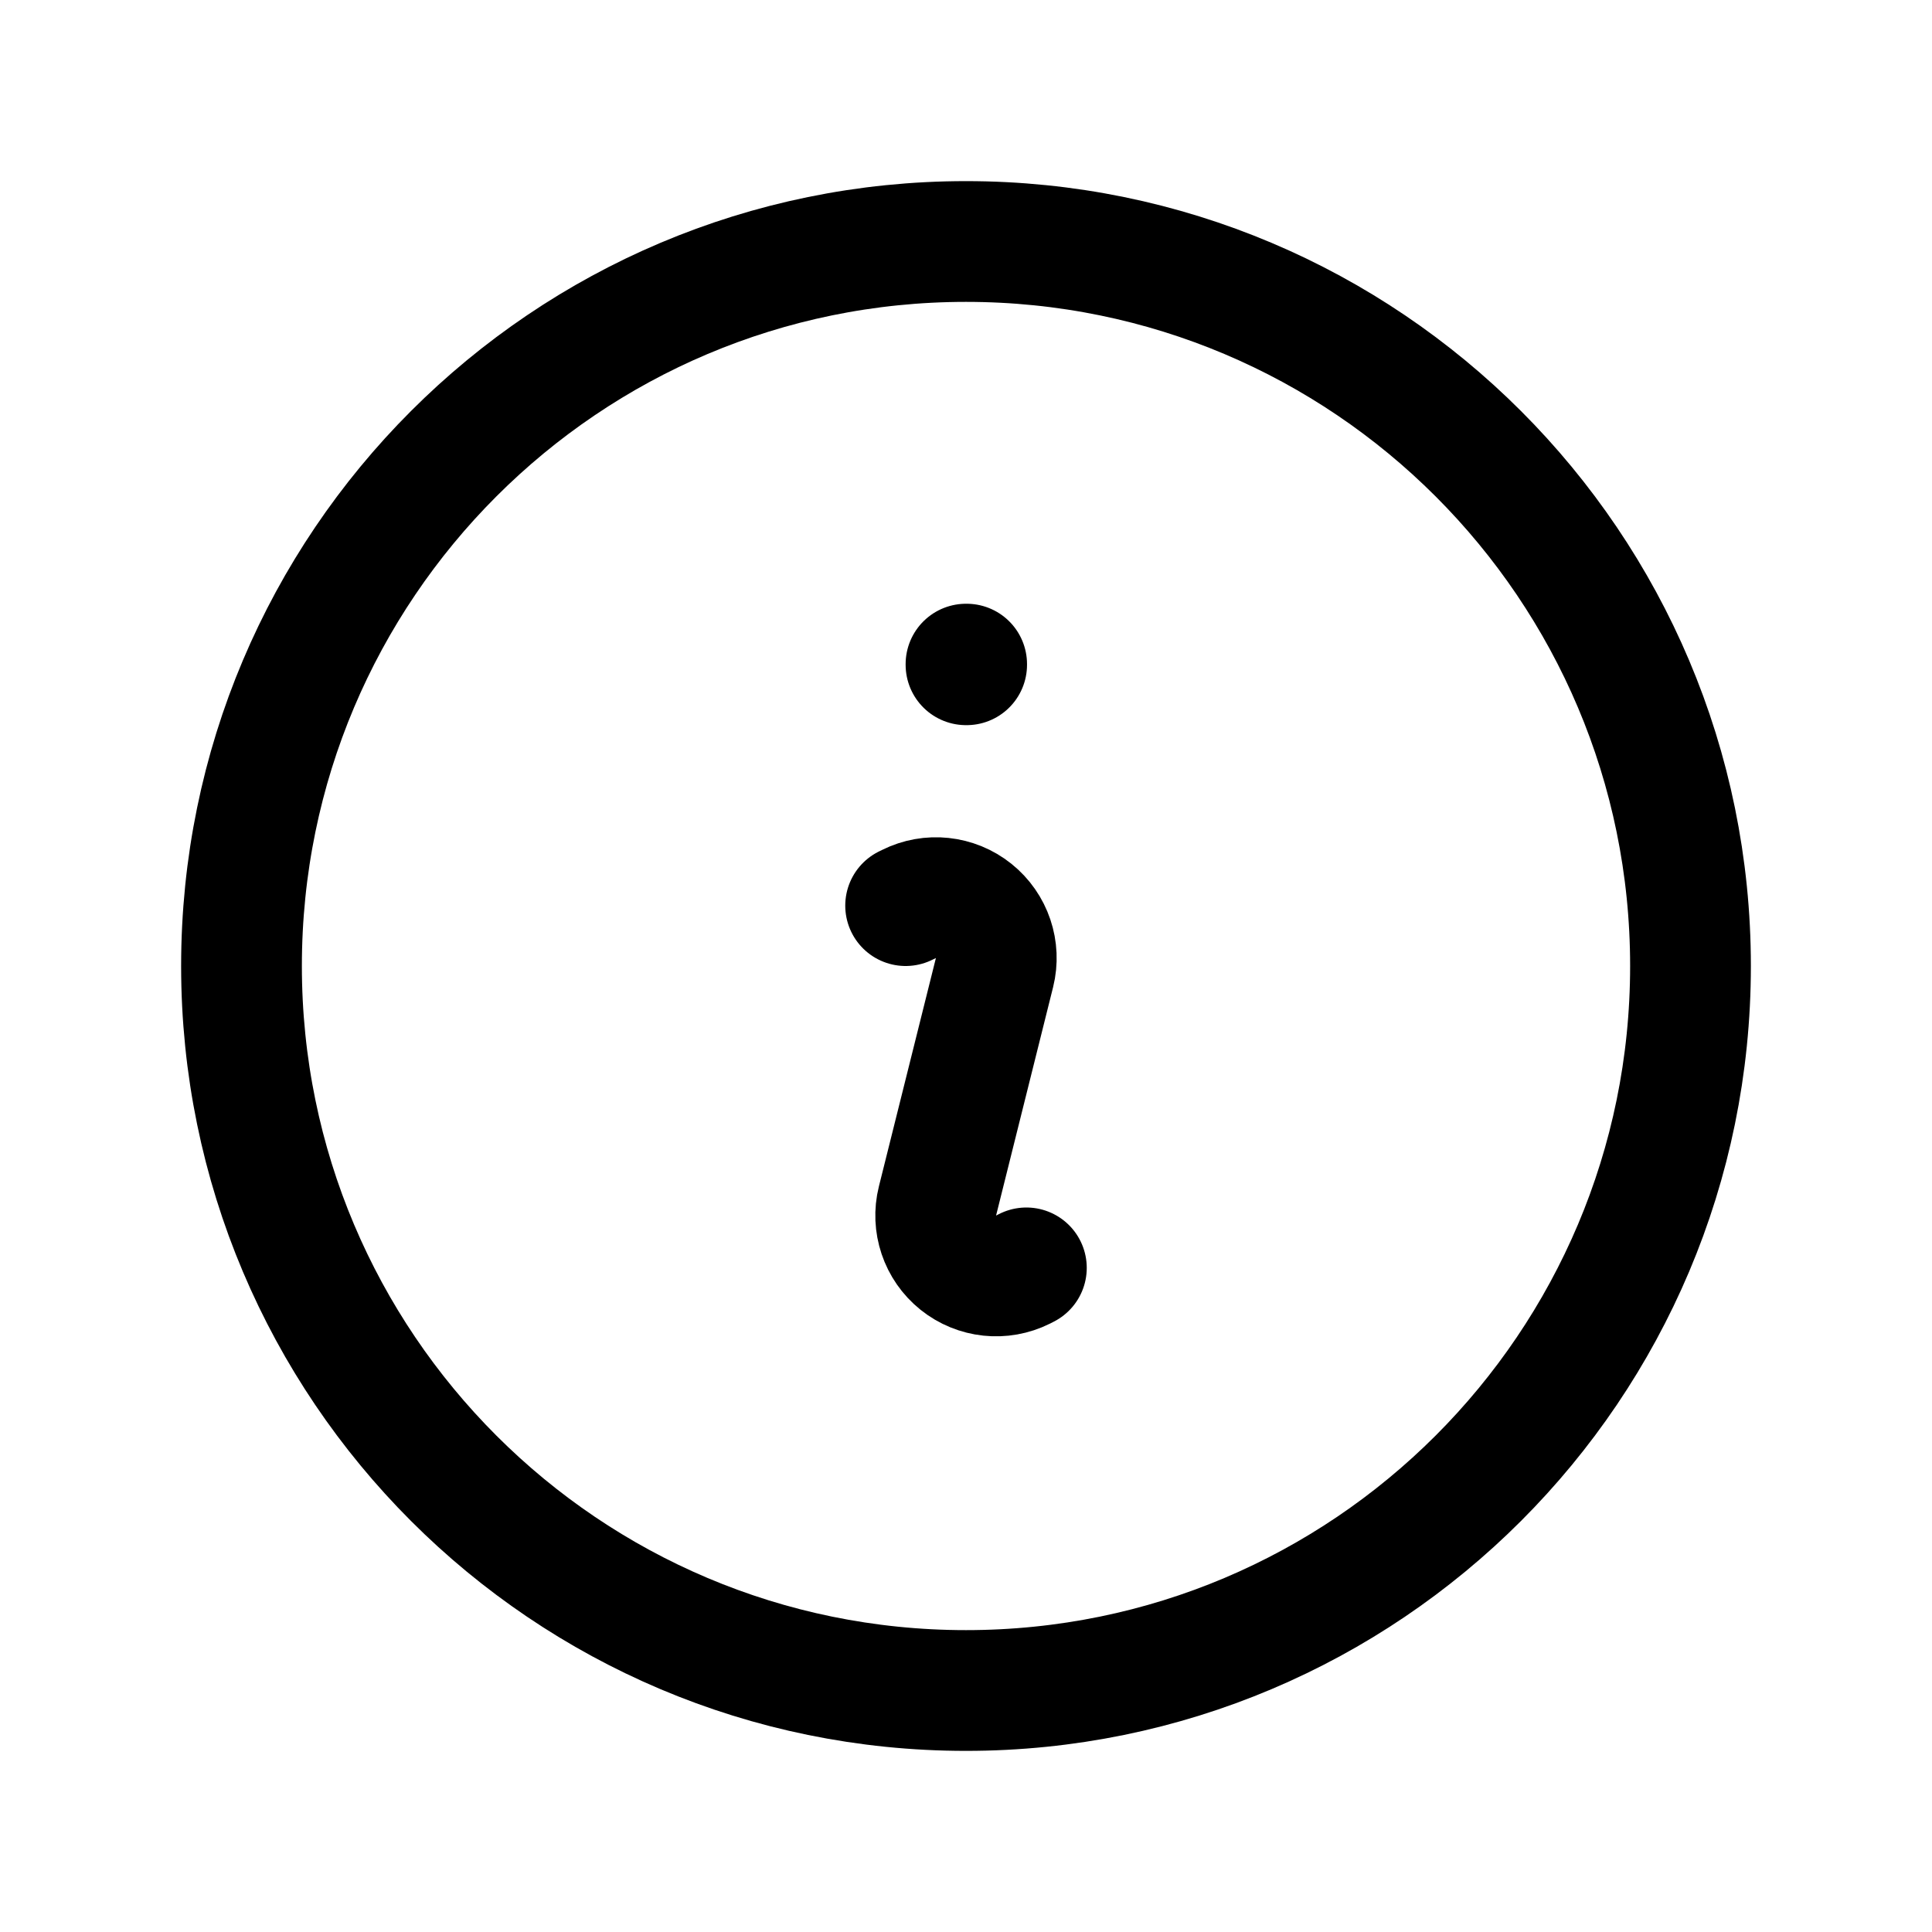
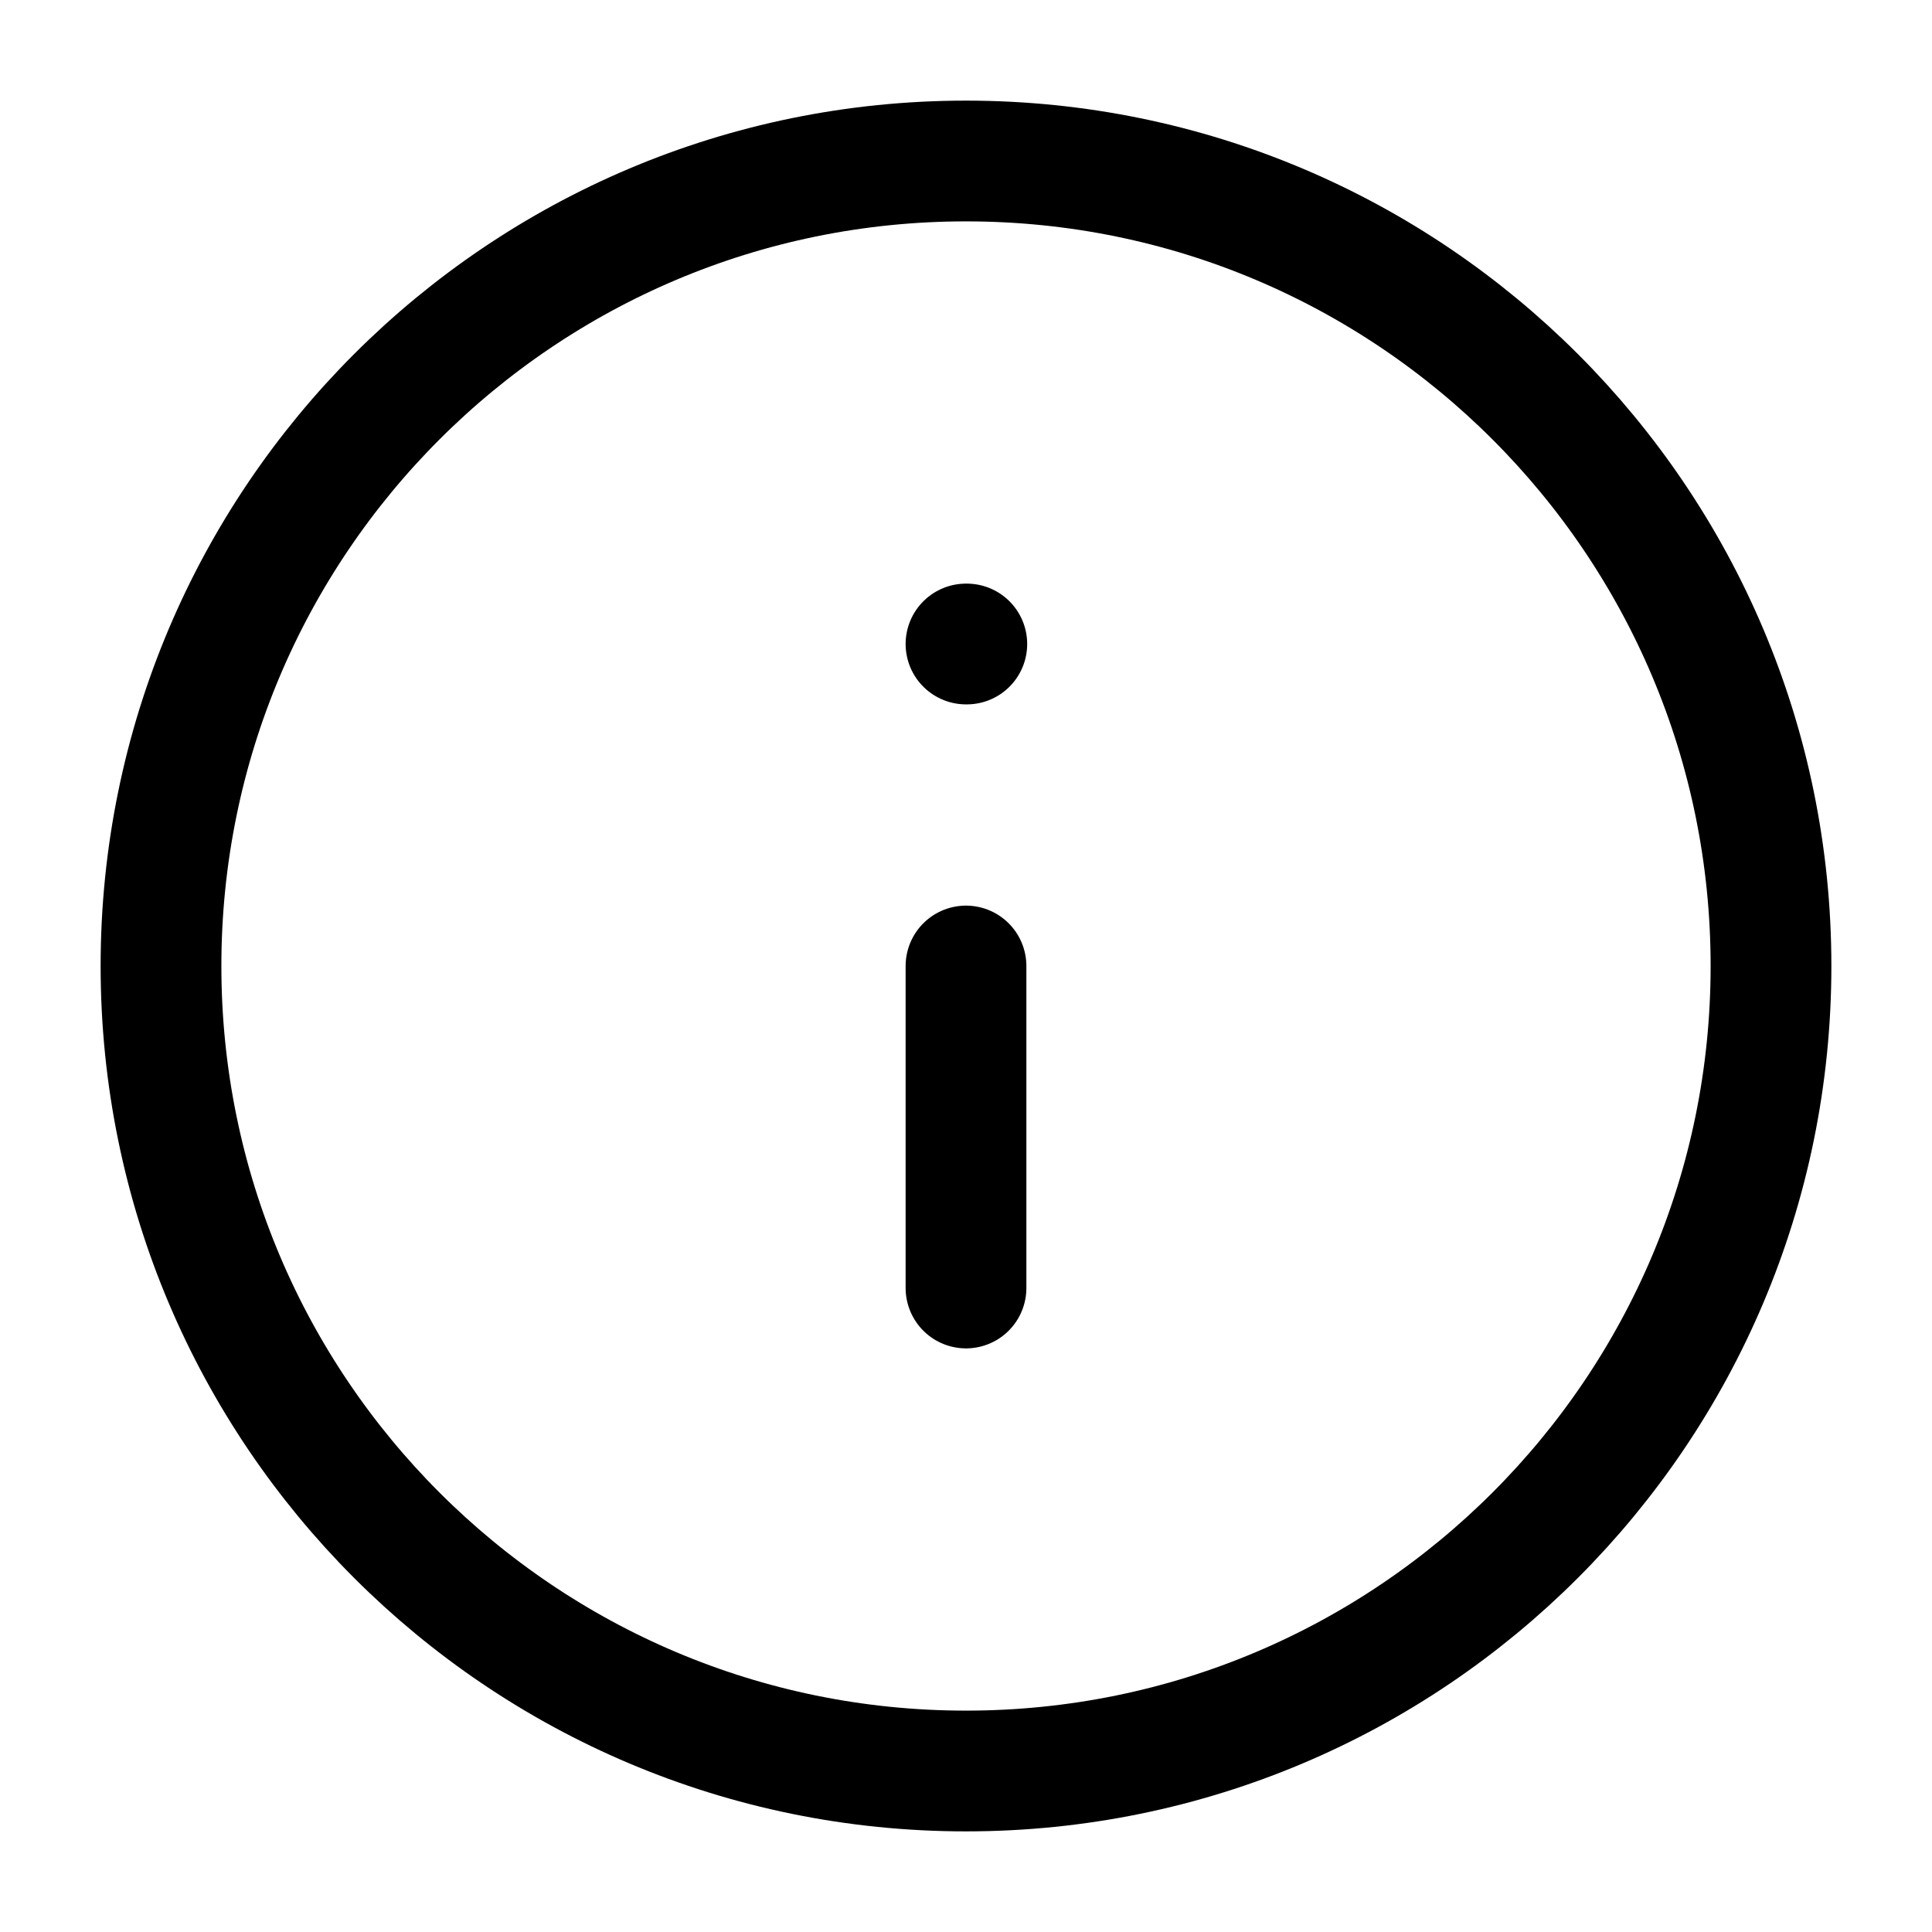
- <svg xmlns="http://www.w3.org/2000/svg" fill="none" viewBox="0 0 24 24" stroke-width="1.5" stroke="currentColor" class="size-6">
-   <path stroke-linecap="round" stroke-linejoin="round" d="m11.25 11.25.041-.02a.75.75 0 0 1 1.063.852l-.708 2.836a.75.75 0 0 0 1.063.853l.041-.021M21 12a9 9 0 1 1-18 0 9 9 0 0 1 18 0Zm-9-3.75h.008v.008H12V8.25Z" />
+ <svg xmlns="http://www.w3.org/2000/svg" width="24" height="24" viewBox="0 0 24 24" fill="none" stroke="currentColor" stroke-width="1.5" stroke-linecap="round" stroke-linejoin="round" class="feather feather-info">
+   <circle cx="12" cy="12" r="10" />
+   <line x1="12" y1="16" x2="12" y2="12" />
+   <line x1="12" y1="8" x2="12.01" y2="8" />
</svg>
